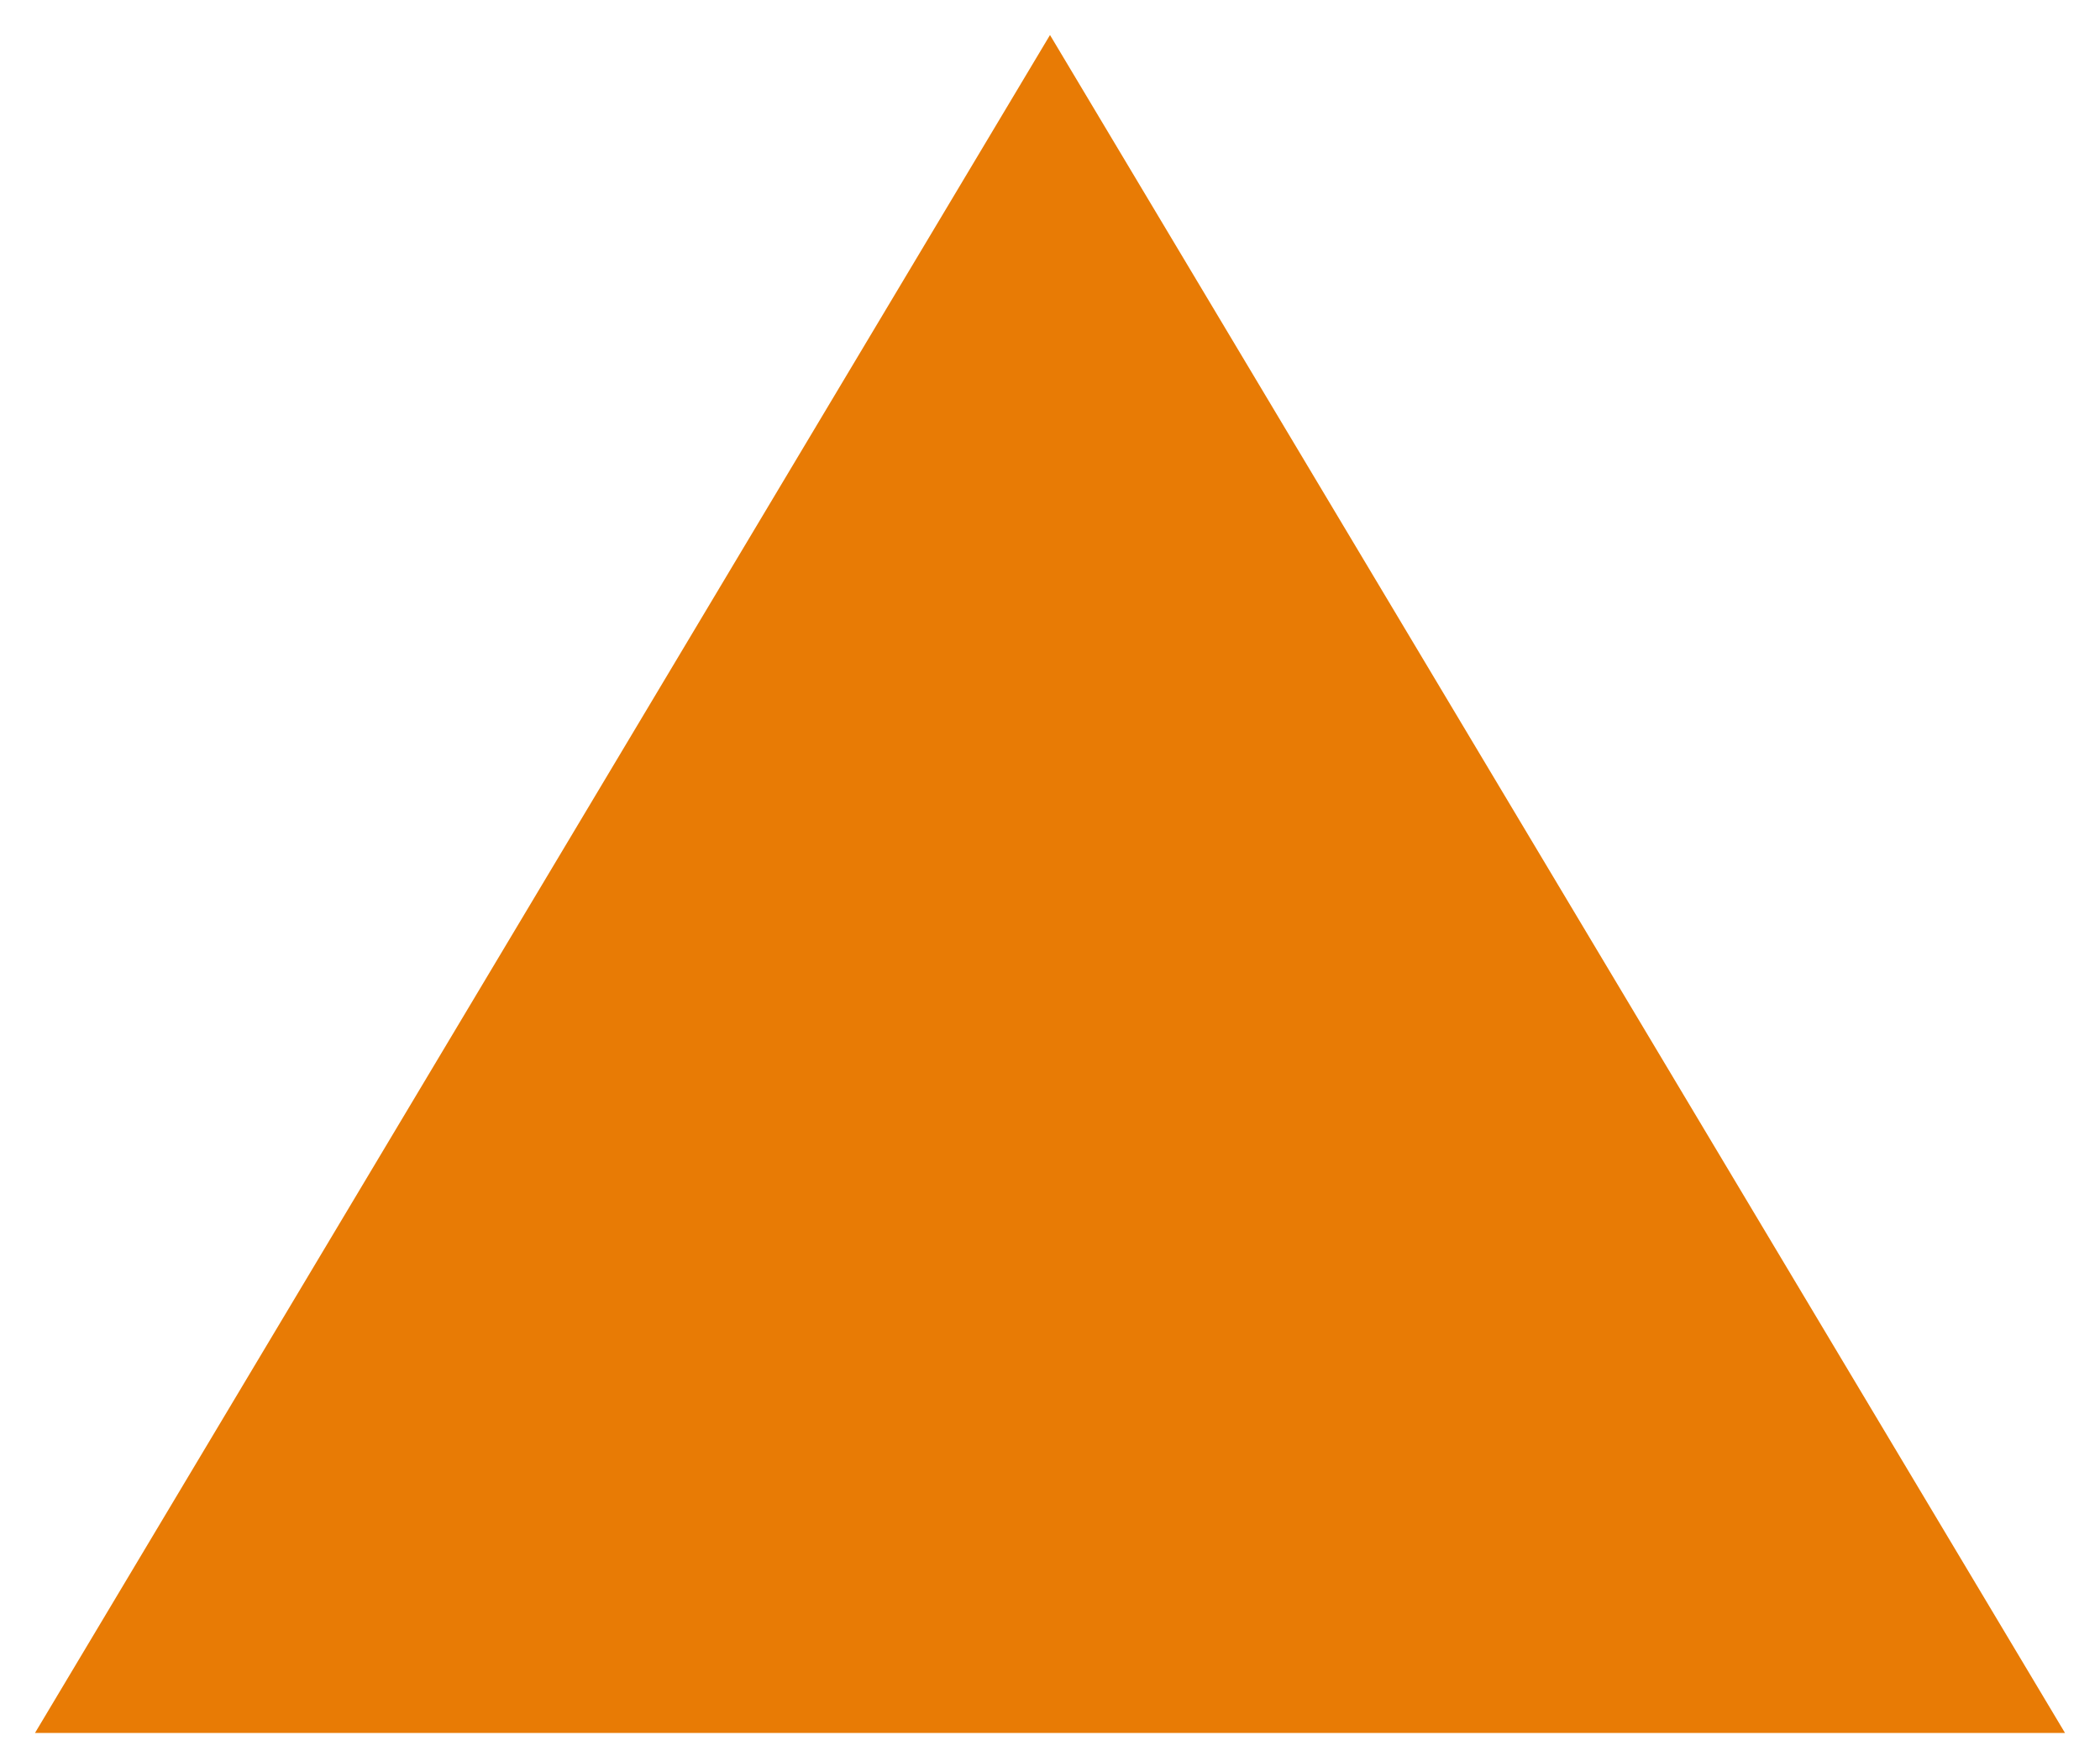
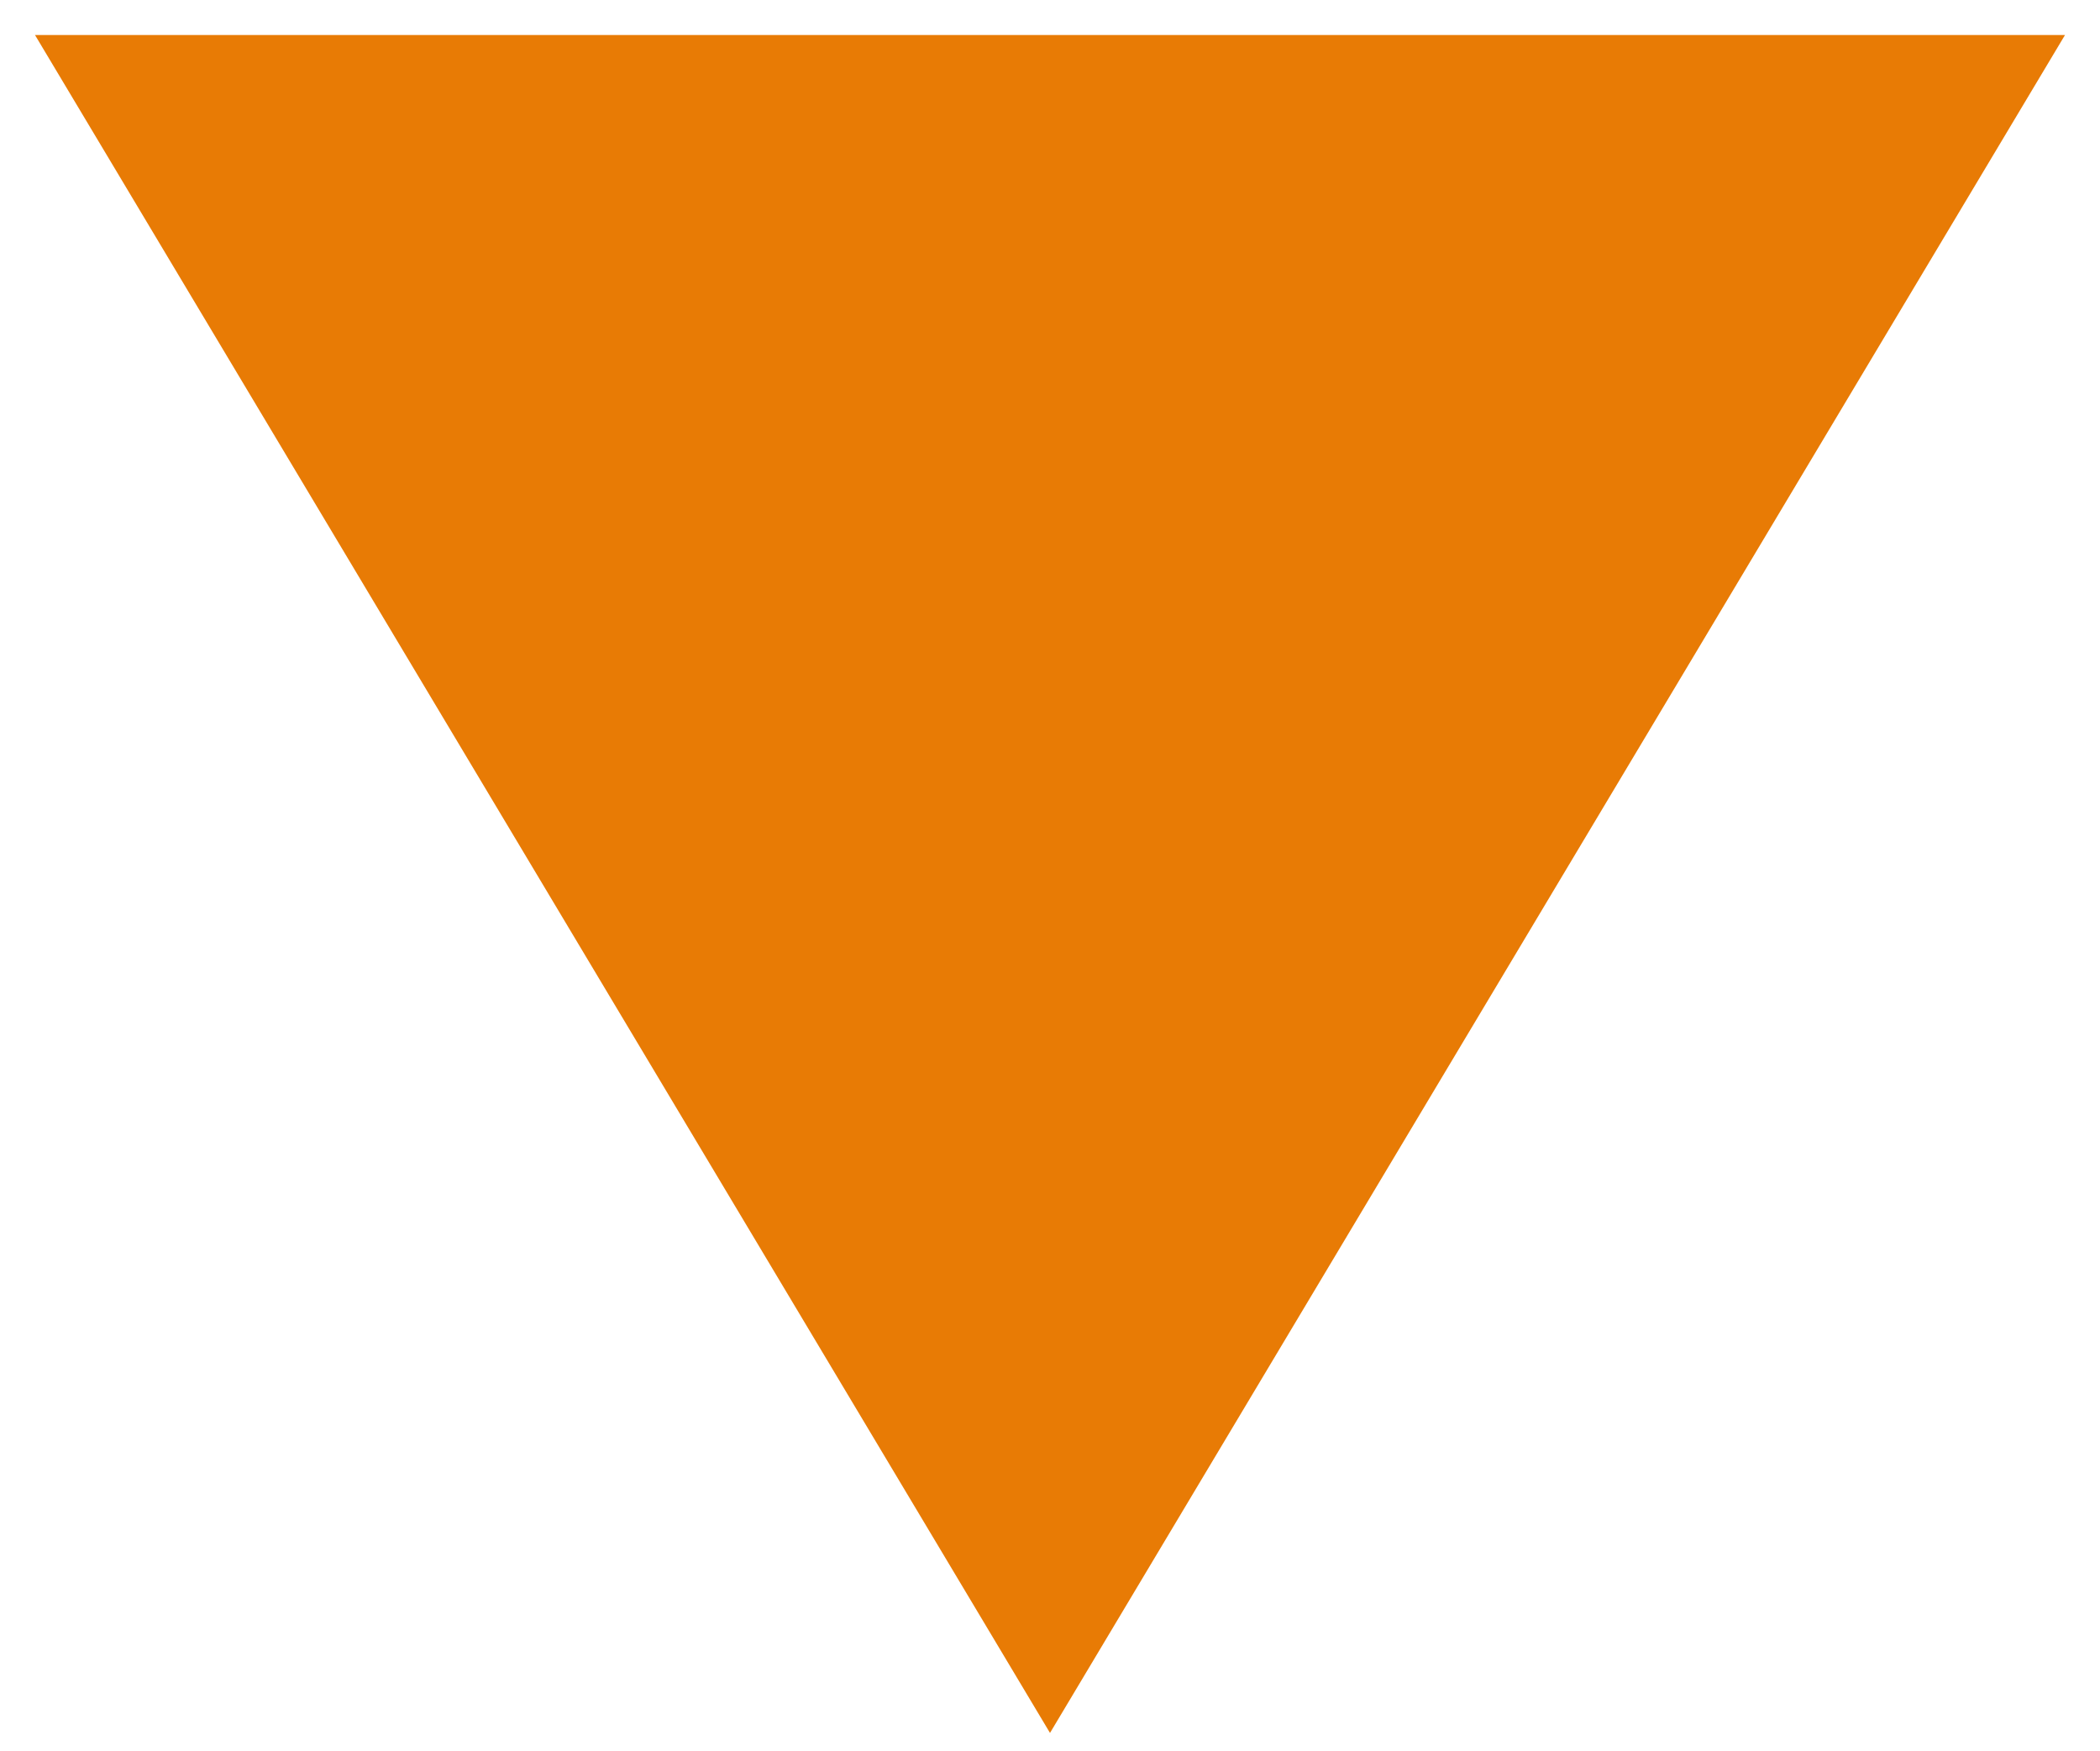
<svg xmlns="http://www.w3.org/2000/svg" version="1.1" id="Layer_1" x="0px" y="0px" viewBox="0 0 12 10" style="enable-background:new 0 0 12 10;" xml:space="preserve">
  <style type="text/css">
	.st0{fill:#E87B05;}
</style>
-   <polygon class="st0" points="6,0.2 0.2,9.9 11.8,9.9 " />
+   <polygon class="st0" points="6,9.9 11.8,0.2 0.2,0.2 " />
</svg>
